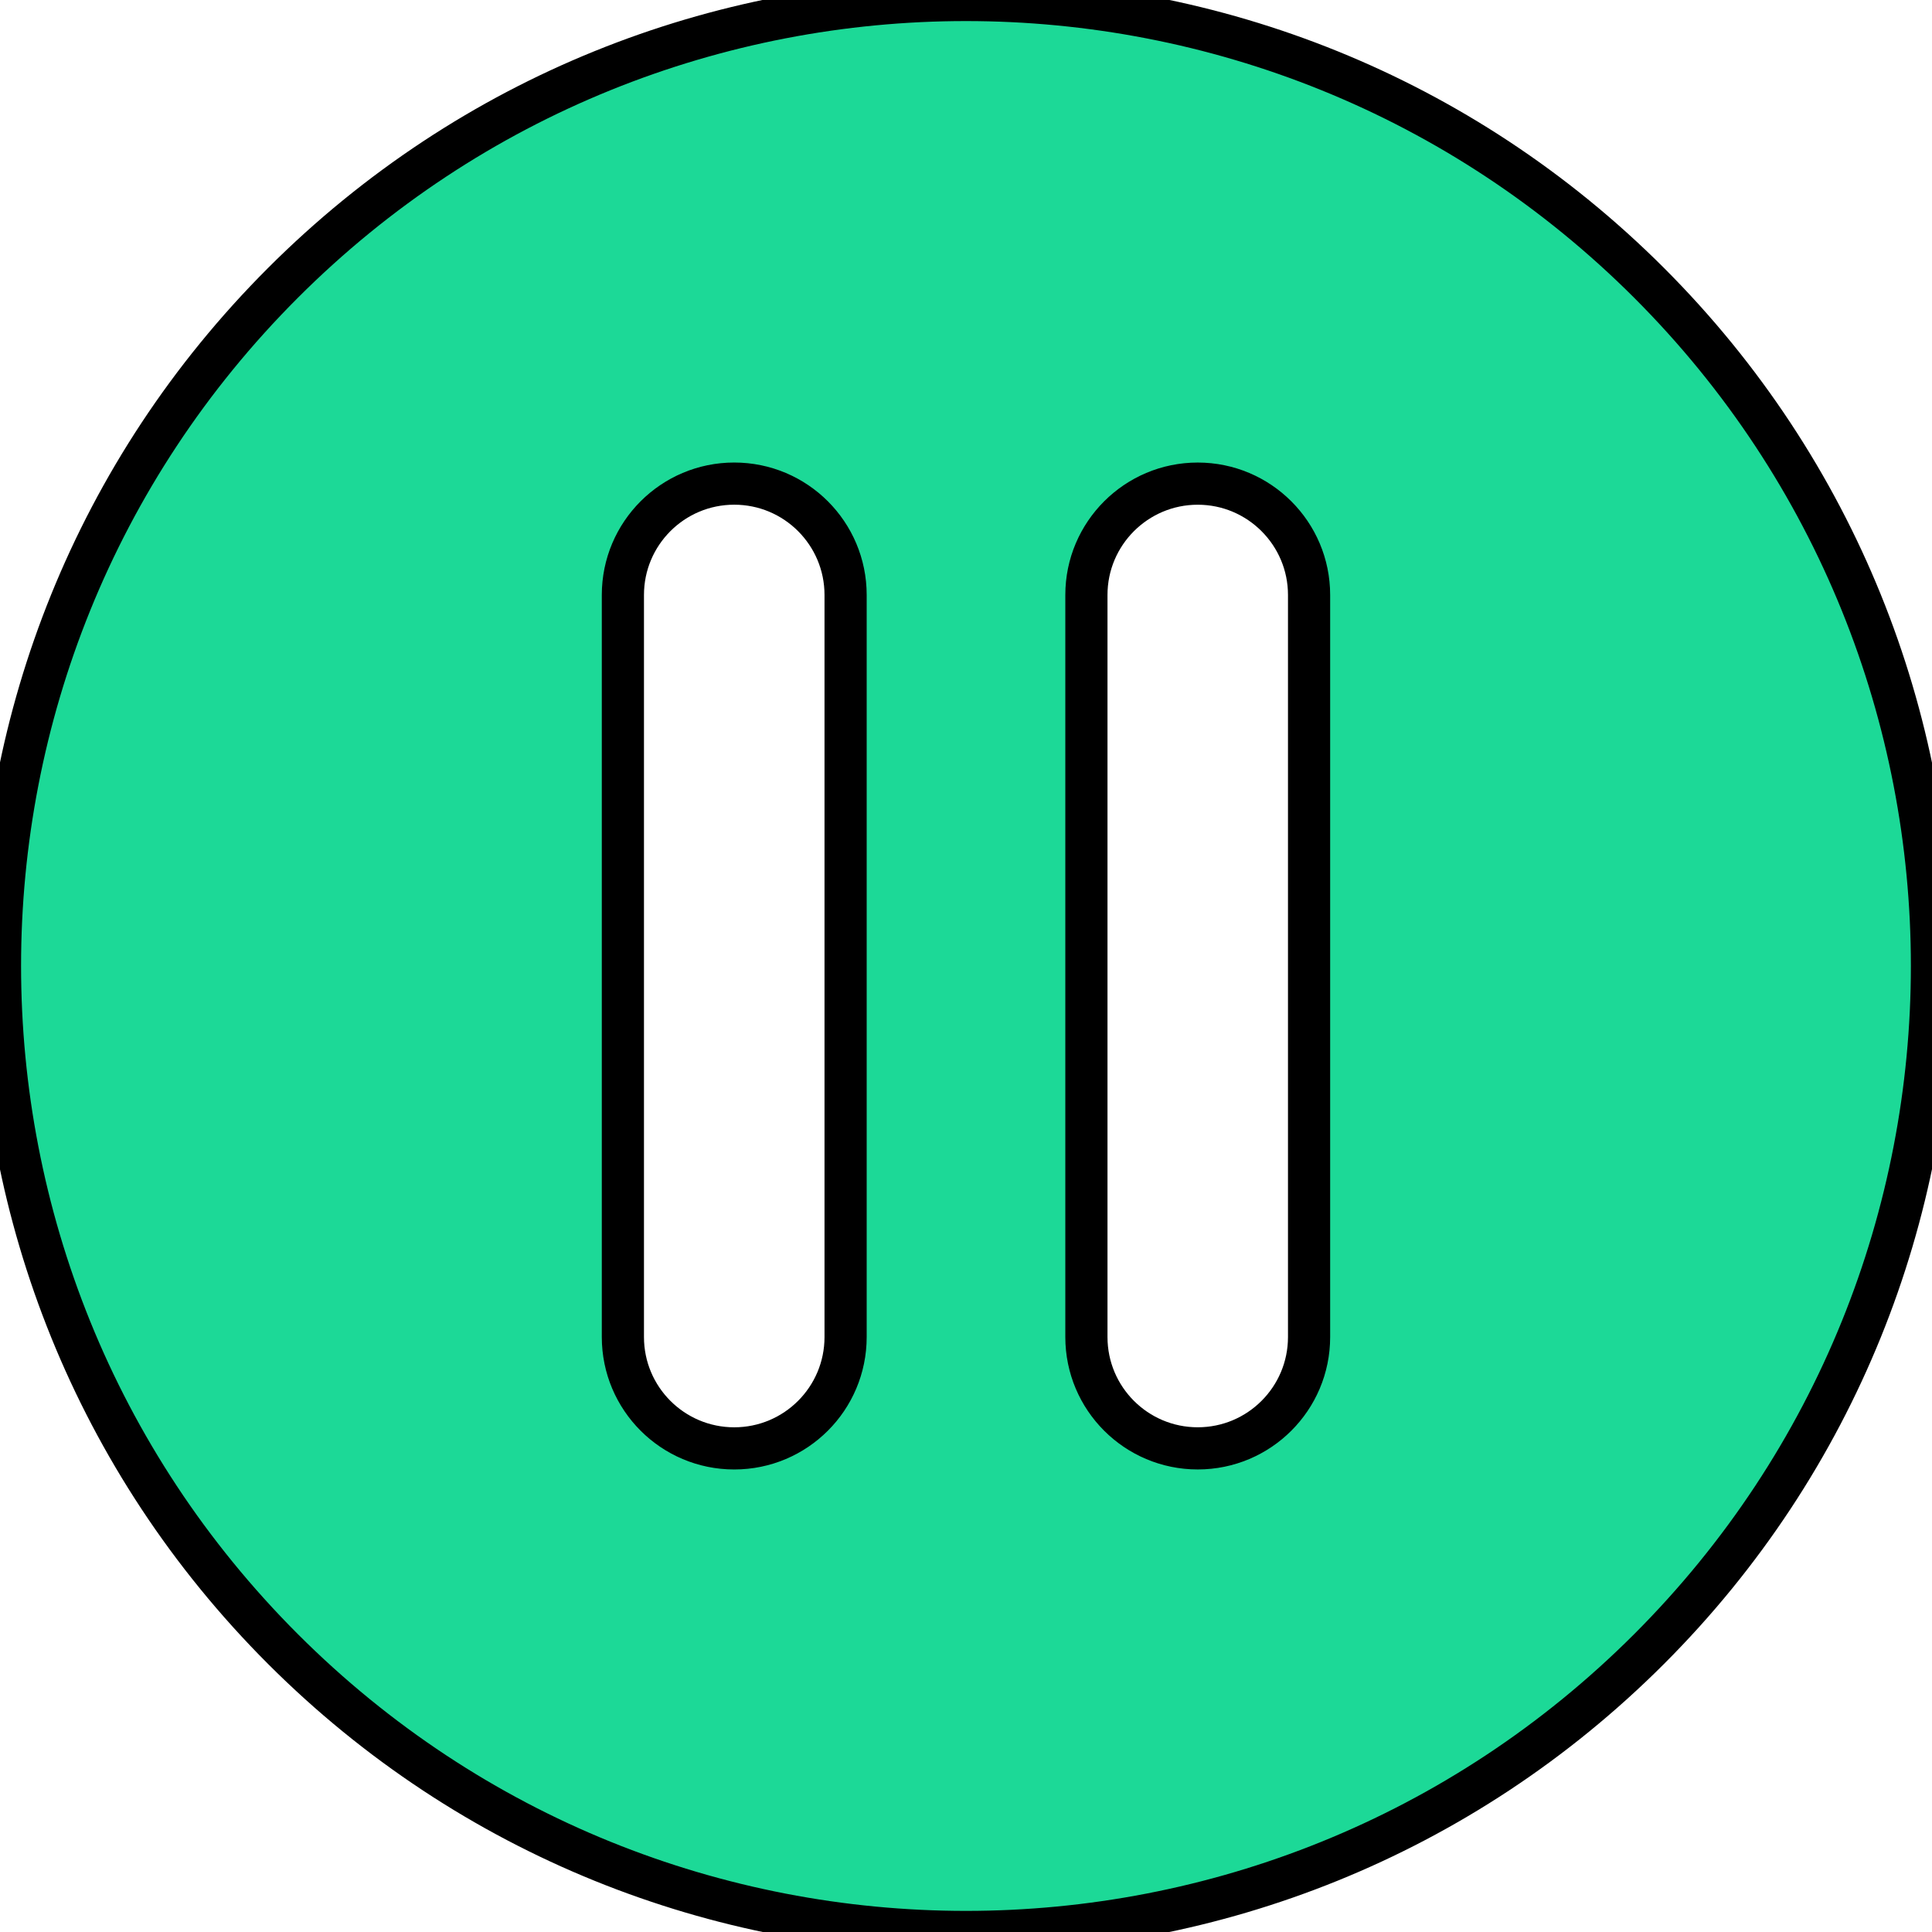
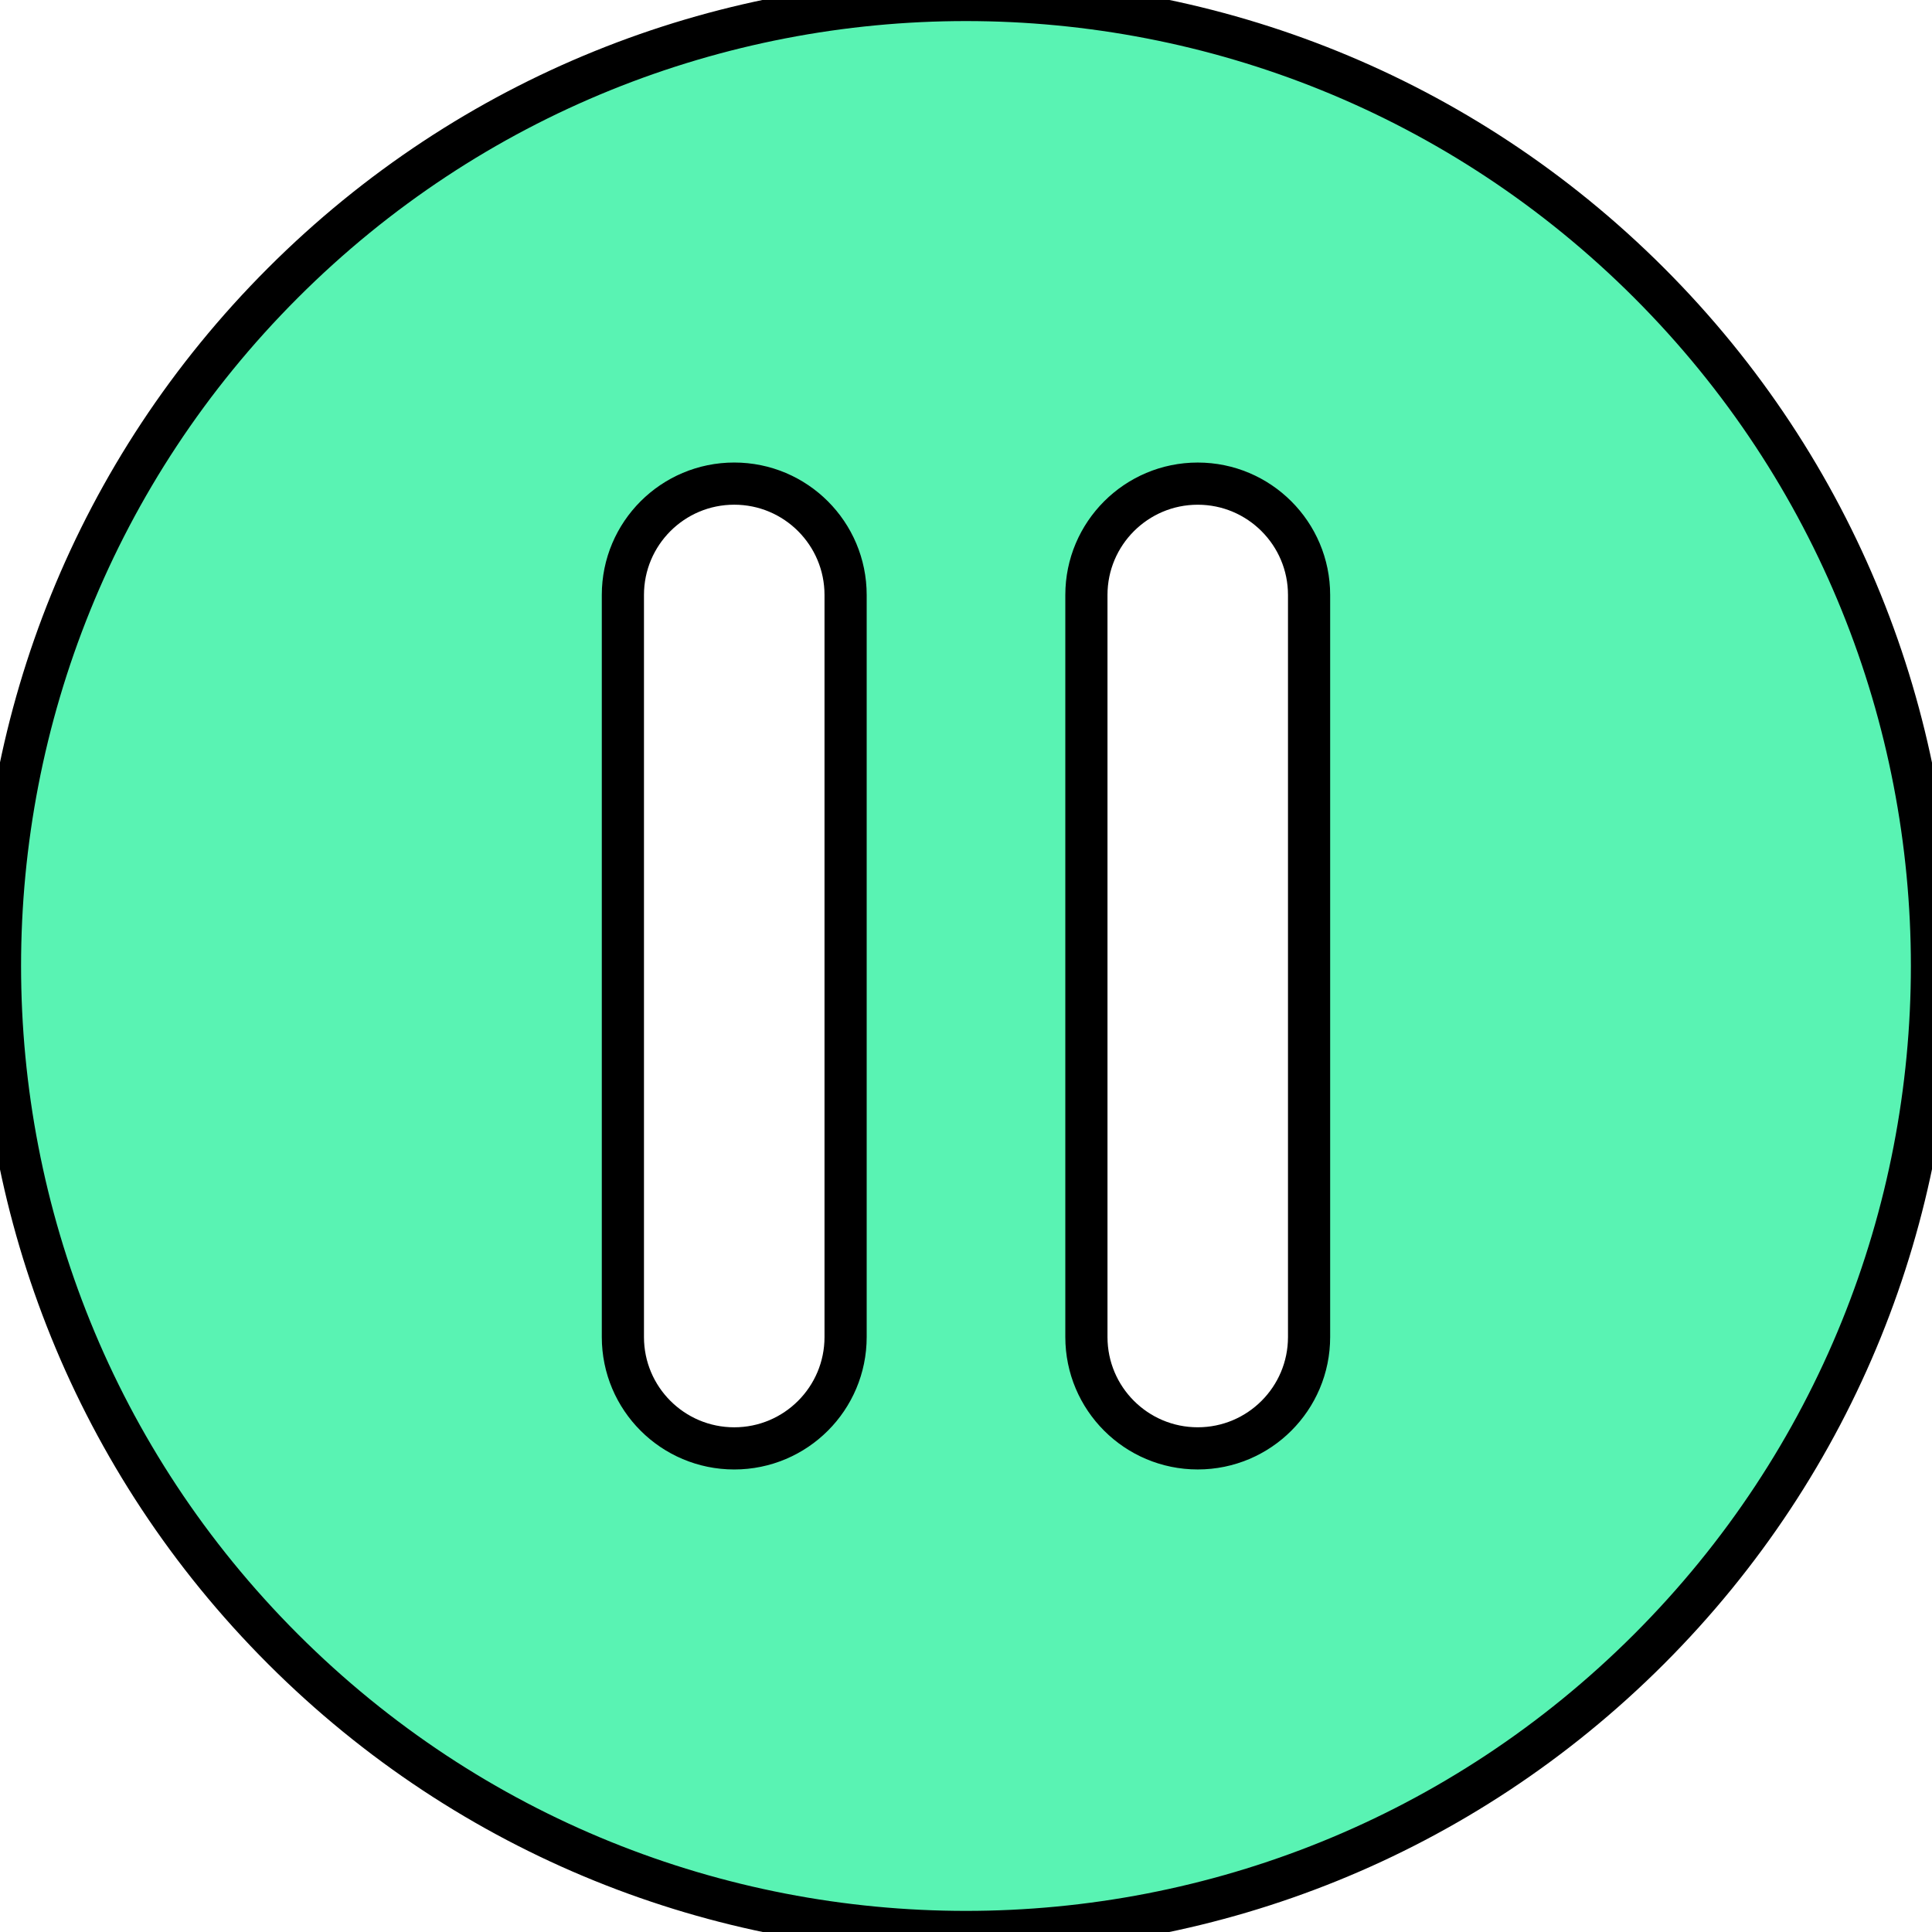
- <svg viewBox="0 0 45.812 45.812" fill="#1cd997">
+ <svg viewBox="0 0 45.812 45.812" fill="#59F3B3">
  <path stroke="#000" stroke-width="1" d="M39.104 6.708c-8.946-8.943-23.449-8.946-32.395 0-8.946 8.944-8.946 23.447 0 32.394 8.944 8.946 23.449 8.946 32.395 0 8.943-8.946 8.943-23.449 0-32.394zM20.051 31.704a2.64 2.64 0 0 1-5.281 0V14.108a2.64 2.64 0 0 1 5.281 0v17.596zm10.99 0a2.64 2.64 0 0 1-5.28 0V14.108c0-1.457 1.183-2.64 2.64-2.64s2.64 1.183 2.64 2.64v17.596z" />
</svg>
